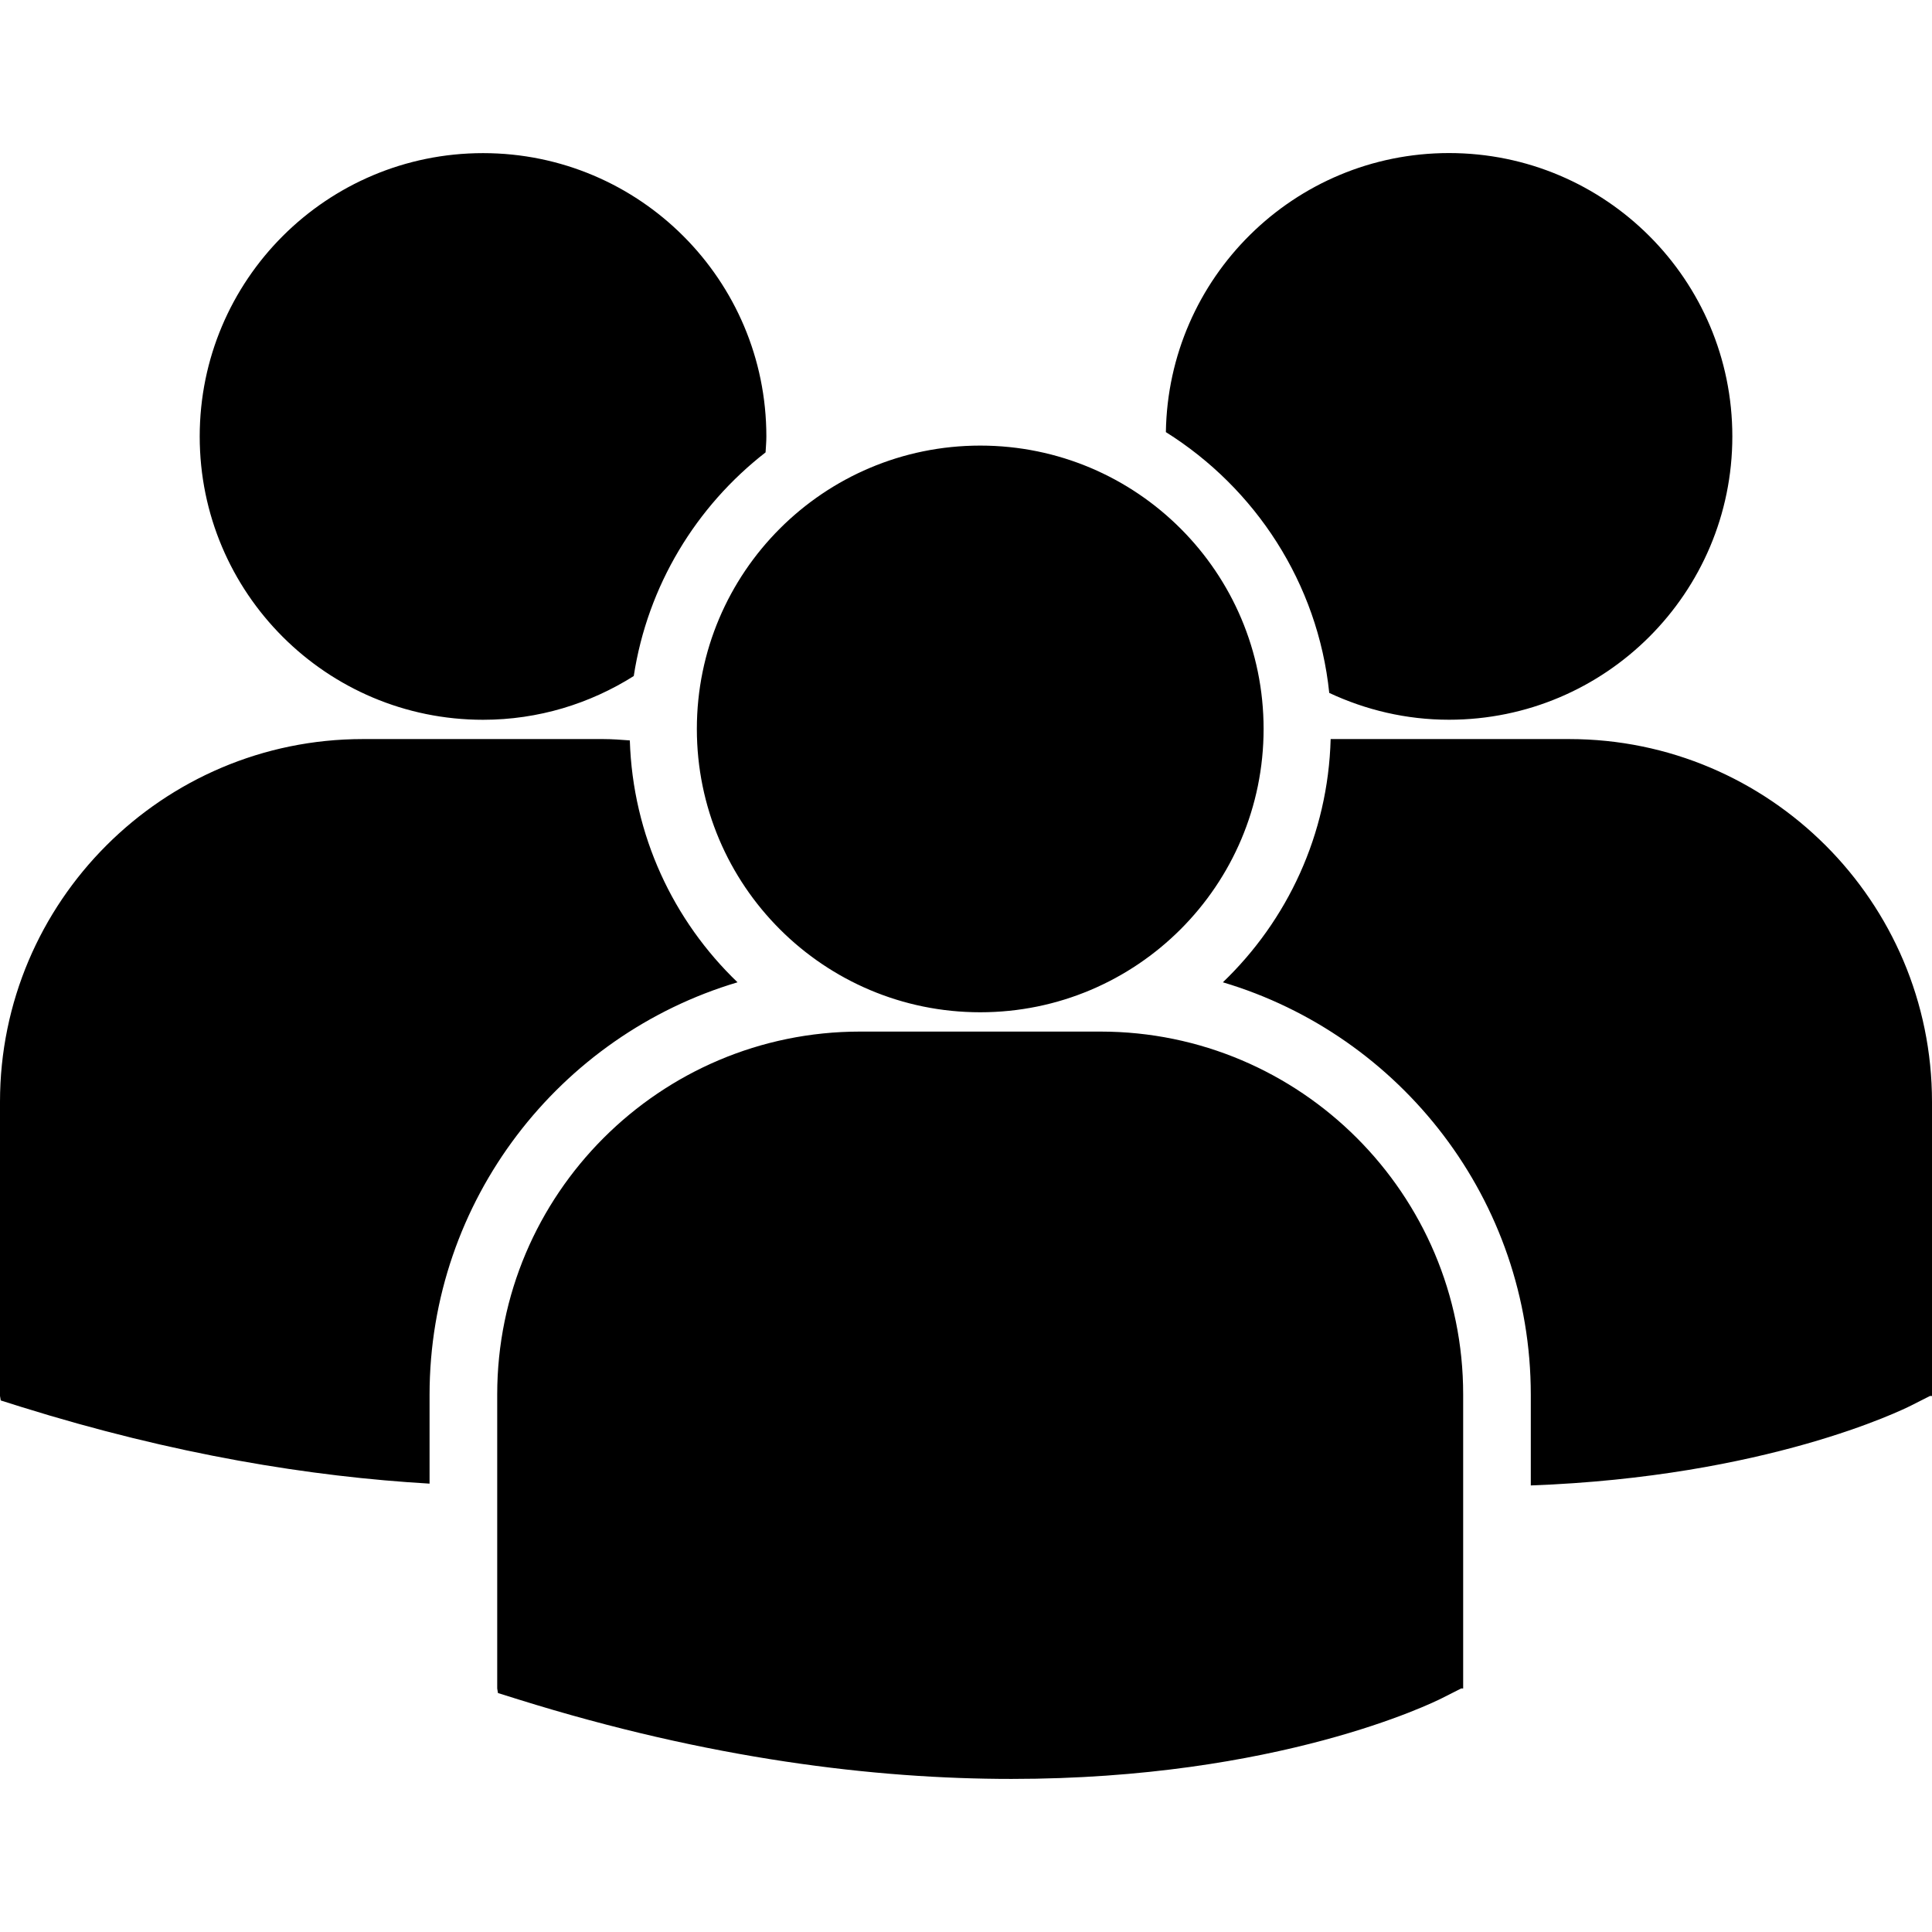
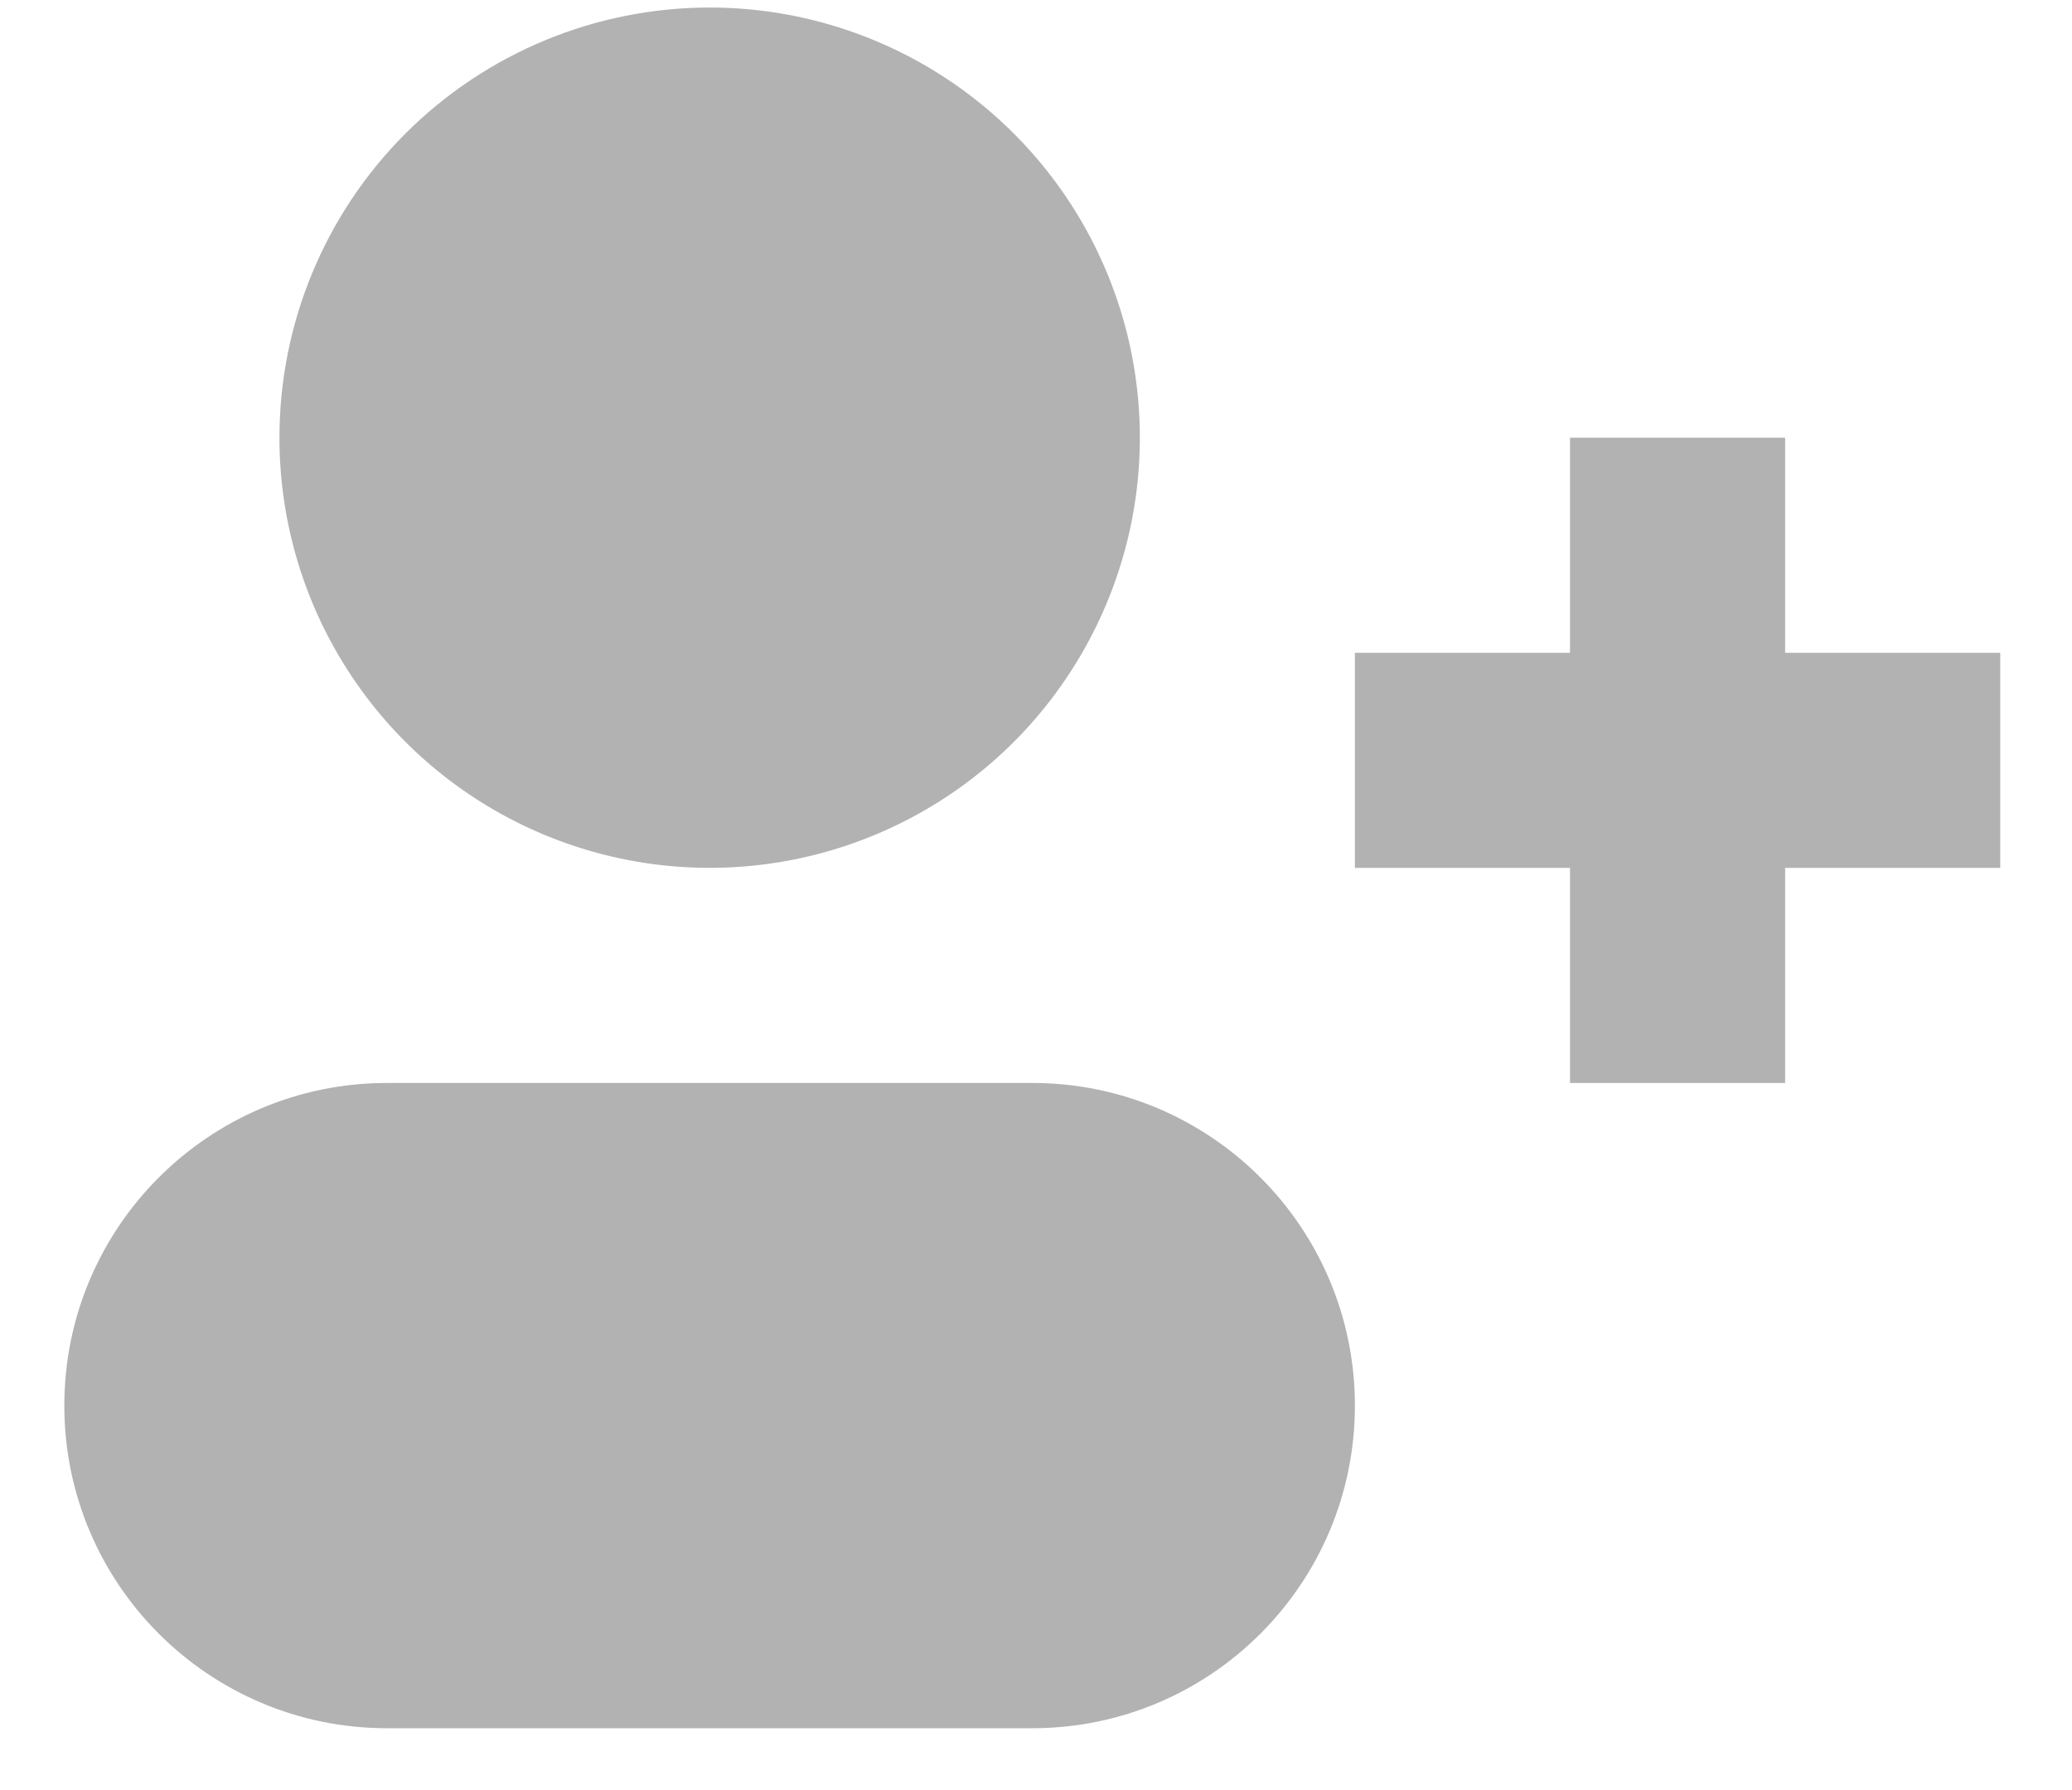
- <svg xmlns="http://www.w3.org/2000/svg" version="1.1" id="Capa_1" x="0px" y="0px" width="80.13px" height="80.13px" viewBox="0 0 80.13 80.13" style="enable-background:new 0 0 80.13 80.13;" xml:space="preserve">
-   <g>
-     <path d="M48.355,17.922c3.705,2.323,6.303,6.254,6.776,10.817c1.511,0.706,3.188,1.112,4.966,1.112   c6.491,0,11.752-5.261,11.752-11.751c0-6.491-5.261-11.752-11.752-11.752C53.668,6.35,48.453,11.517,48.355,17.922z M40.656,41.984   c6.491,0,11.752-5.262,11.752-11.752s-5.262-11.751-11.752-11.751c-6.49,0-11.754,5.262-11.754,11.752S34.166,41.984,40.656,41.984   z M45.641,42.785h-9.972c-8.297,0-15.047,6.751-15.047,15.048v12.195l0.031,0.191l0.84,0.263   c7.918,2.474,14.797,3.299,20.459,3.299c11.059,0,17.469-3.153,17.864-3.354l0.785-0.397h0.084V57.833   C60.688,49.536,53.938,42.785,45.641,42.785z M65.084,30.653h-9.895c-0.107,3.959-1.797,7.524-4.47,10.088   c7.375,2.193,12.771,9.032,12.771,17.11v3.758c9.77-0.358,15.4-3.127,15.771-3.313l0.785-0.398h0.084V45.699   C80.13,37.403,73.38,30.653,65.084,30.653z M20.035,29.853c2.299,0,4.438-0.671,6.25-1.814c0.576-3.757,2.59-7.04,5.467-9.276   c0.012-0.22,0.033-0.438,0.033-0.66c0-6.491-5.262-11.752-11.75-11.752c-6.492,0-11.752,5.261-11.752,11.752   C8.283,24.591,13.543,29.853,20.035,29.853z M30.589,40.741c-2.66-2.551-4.344-6.097-4.467-10.032   c-0.367-0.027-0.73-0.056-1.104-0.056h-9.971C6.75,30.653,0,37.403,0,45.699v12.197l0.031,0.188l0.84,0.265   c6.352,1.983,12.021,2.897,16.945,3.185v-3.683C17.818,49.773,23.212,42.936,30.589,40.741z" />
-   </g>
-   <g>
- </g>
-   <g>
- </g>
-   <g>
- </g>
-   <g>
- </g>
-   <g>
- </g>
-   <g>
- </g>
-   <g>
- </g>
-   <g>
- </g>
-   <g>
- </g>
-   <g>
- </g>
-   <g>
- </g>
-   <g>
- </g>
-   <g>
- </g>
-   <g>
- </g>
-   <g>
- </g>
+ <svg xmlns="http://www.w3.org/2000/svg" width="22" height="19" viewBox="0 0 22 19" fill="none">
+   <path d="M2.967 4.648C2.967 5.552 3.235 6.435 3.737 7.186C4.239 7.937 4.952 8.522 5.787 8.868C6.622 9.214 7.54 9.304 8.426 9.128C9.312 8.952 10.126 8.517 10.765 7.878C11.403 7.239 11.838 6.425 12.015 5.539C12.191 4.653 12.101 3.735 11.755 2.9C11.409 2.066 10.824 1.352 10.072 0.85C9.321 0.348 8.438 0.08 7.535 0.08C6.323 0.08 5.162 0.562 4.305 1.418C3.448 2.275 2.967 3.437 2.967 4.648Z" fill="#B2B2B2" />
+   <rect x="0.683" y="11.5" width="13.703" height="6.852" rx="3.426" fill="#B2B2B2" />
+   <path fill-rule="evenodd" clip-rule="evenodd" d="M18.954 4.648H16.67V6.932H14.386L14.386 9.216H16.67V11.5H18.954V9.216H21.238V6.932H18.954V4.648Z" fill="#B2B2B2" />
</svg>
